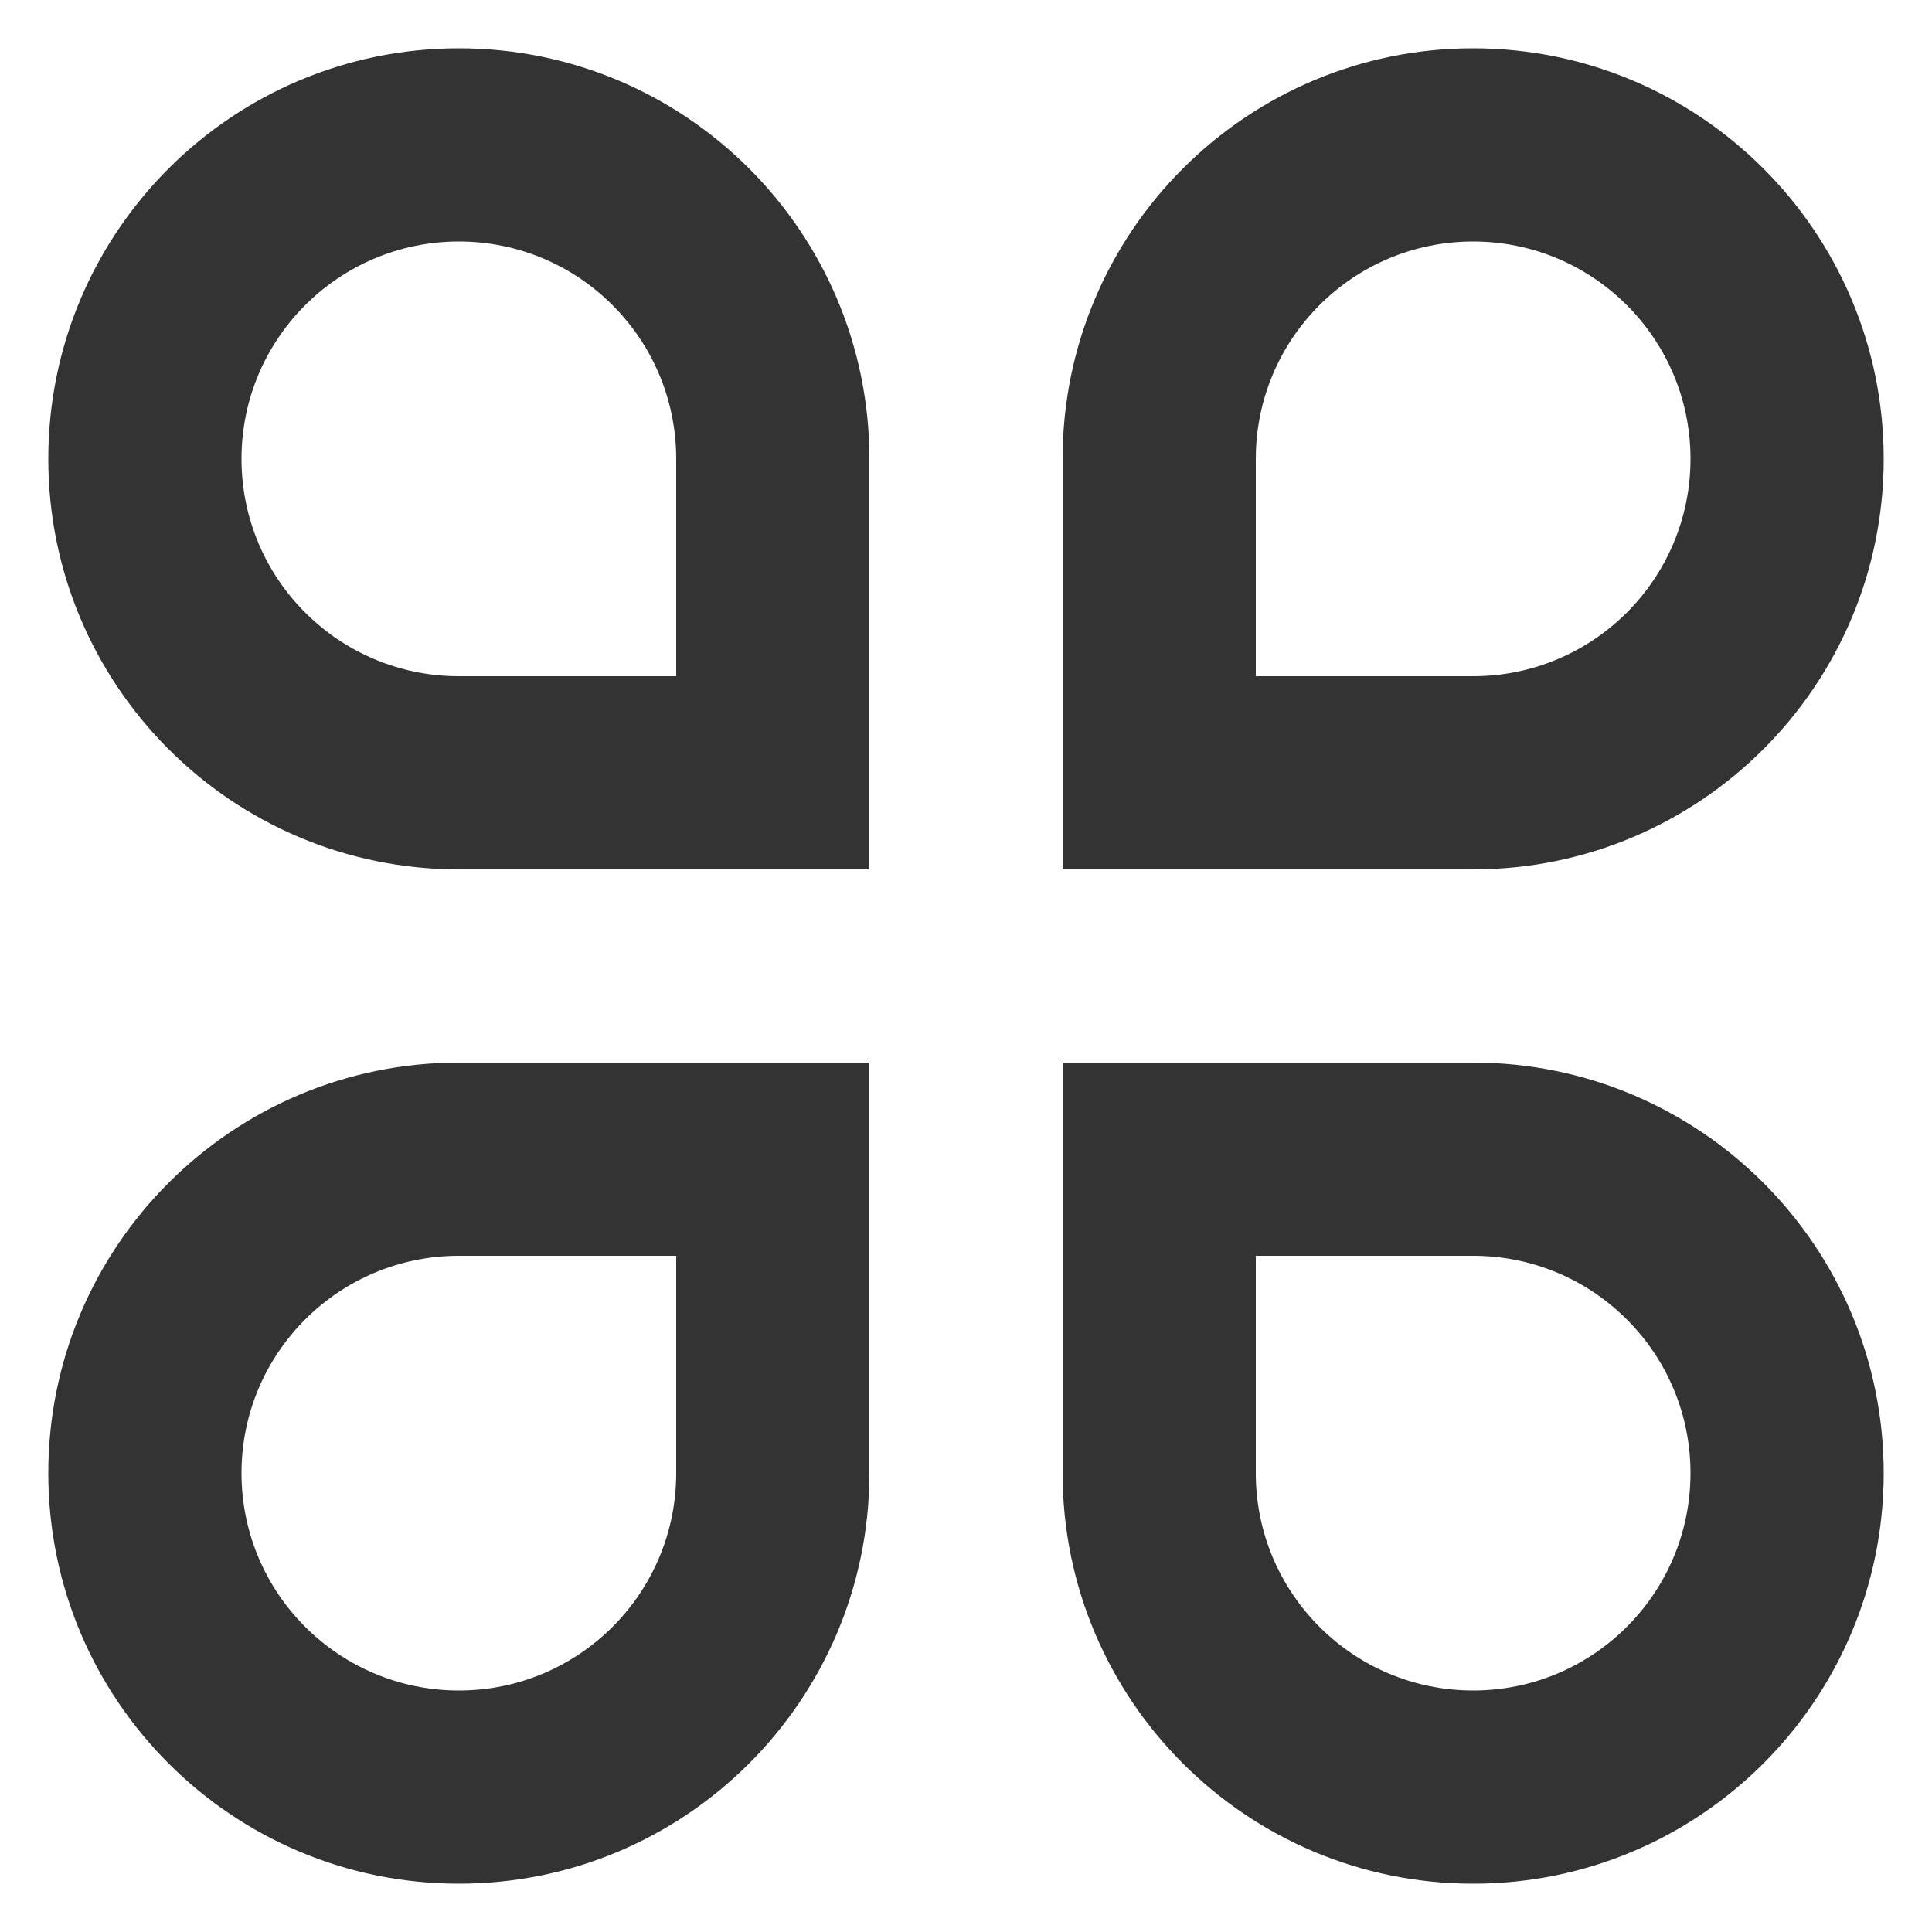
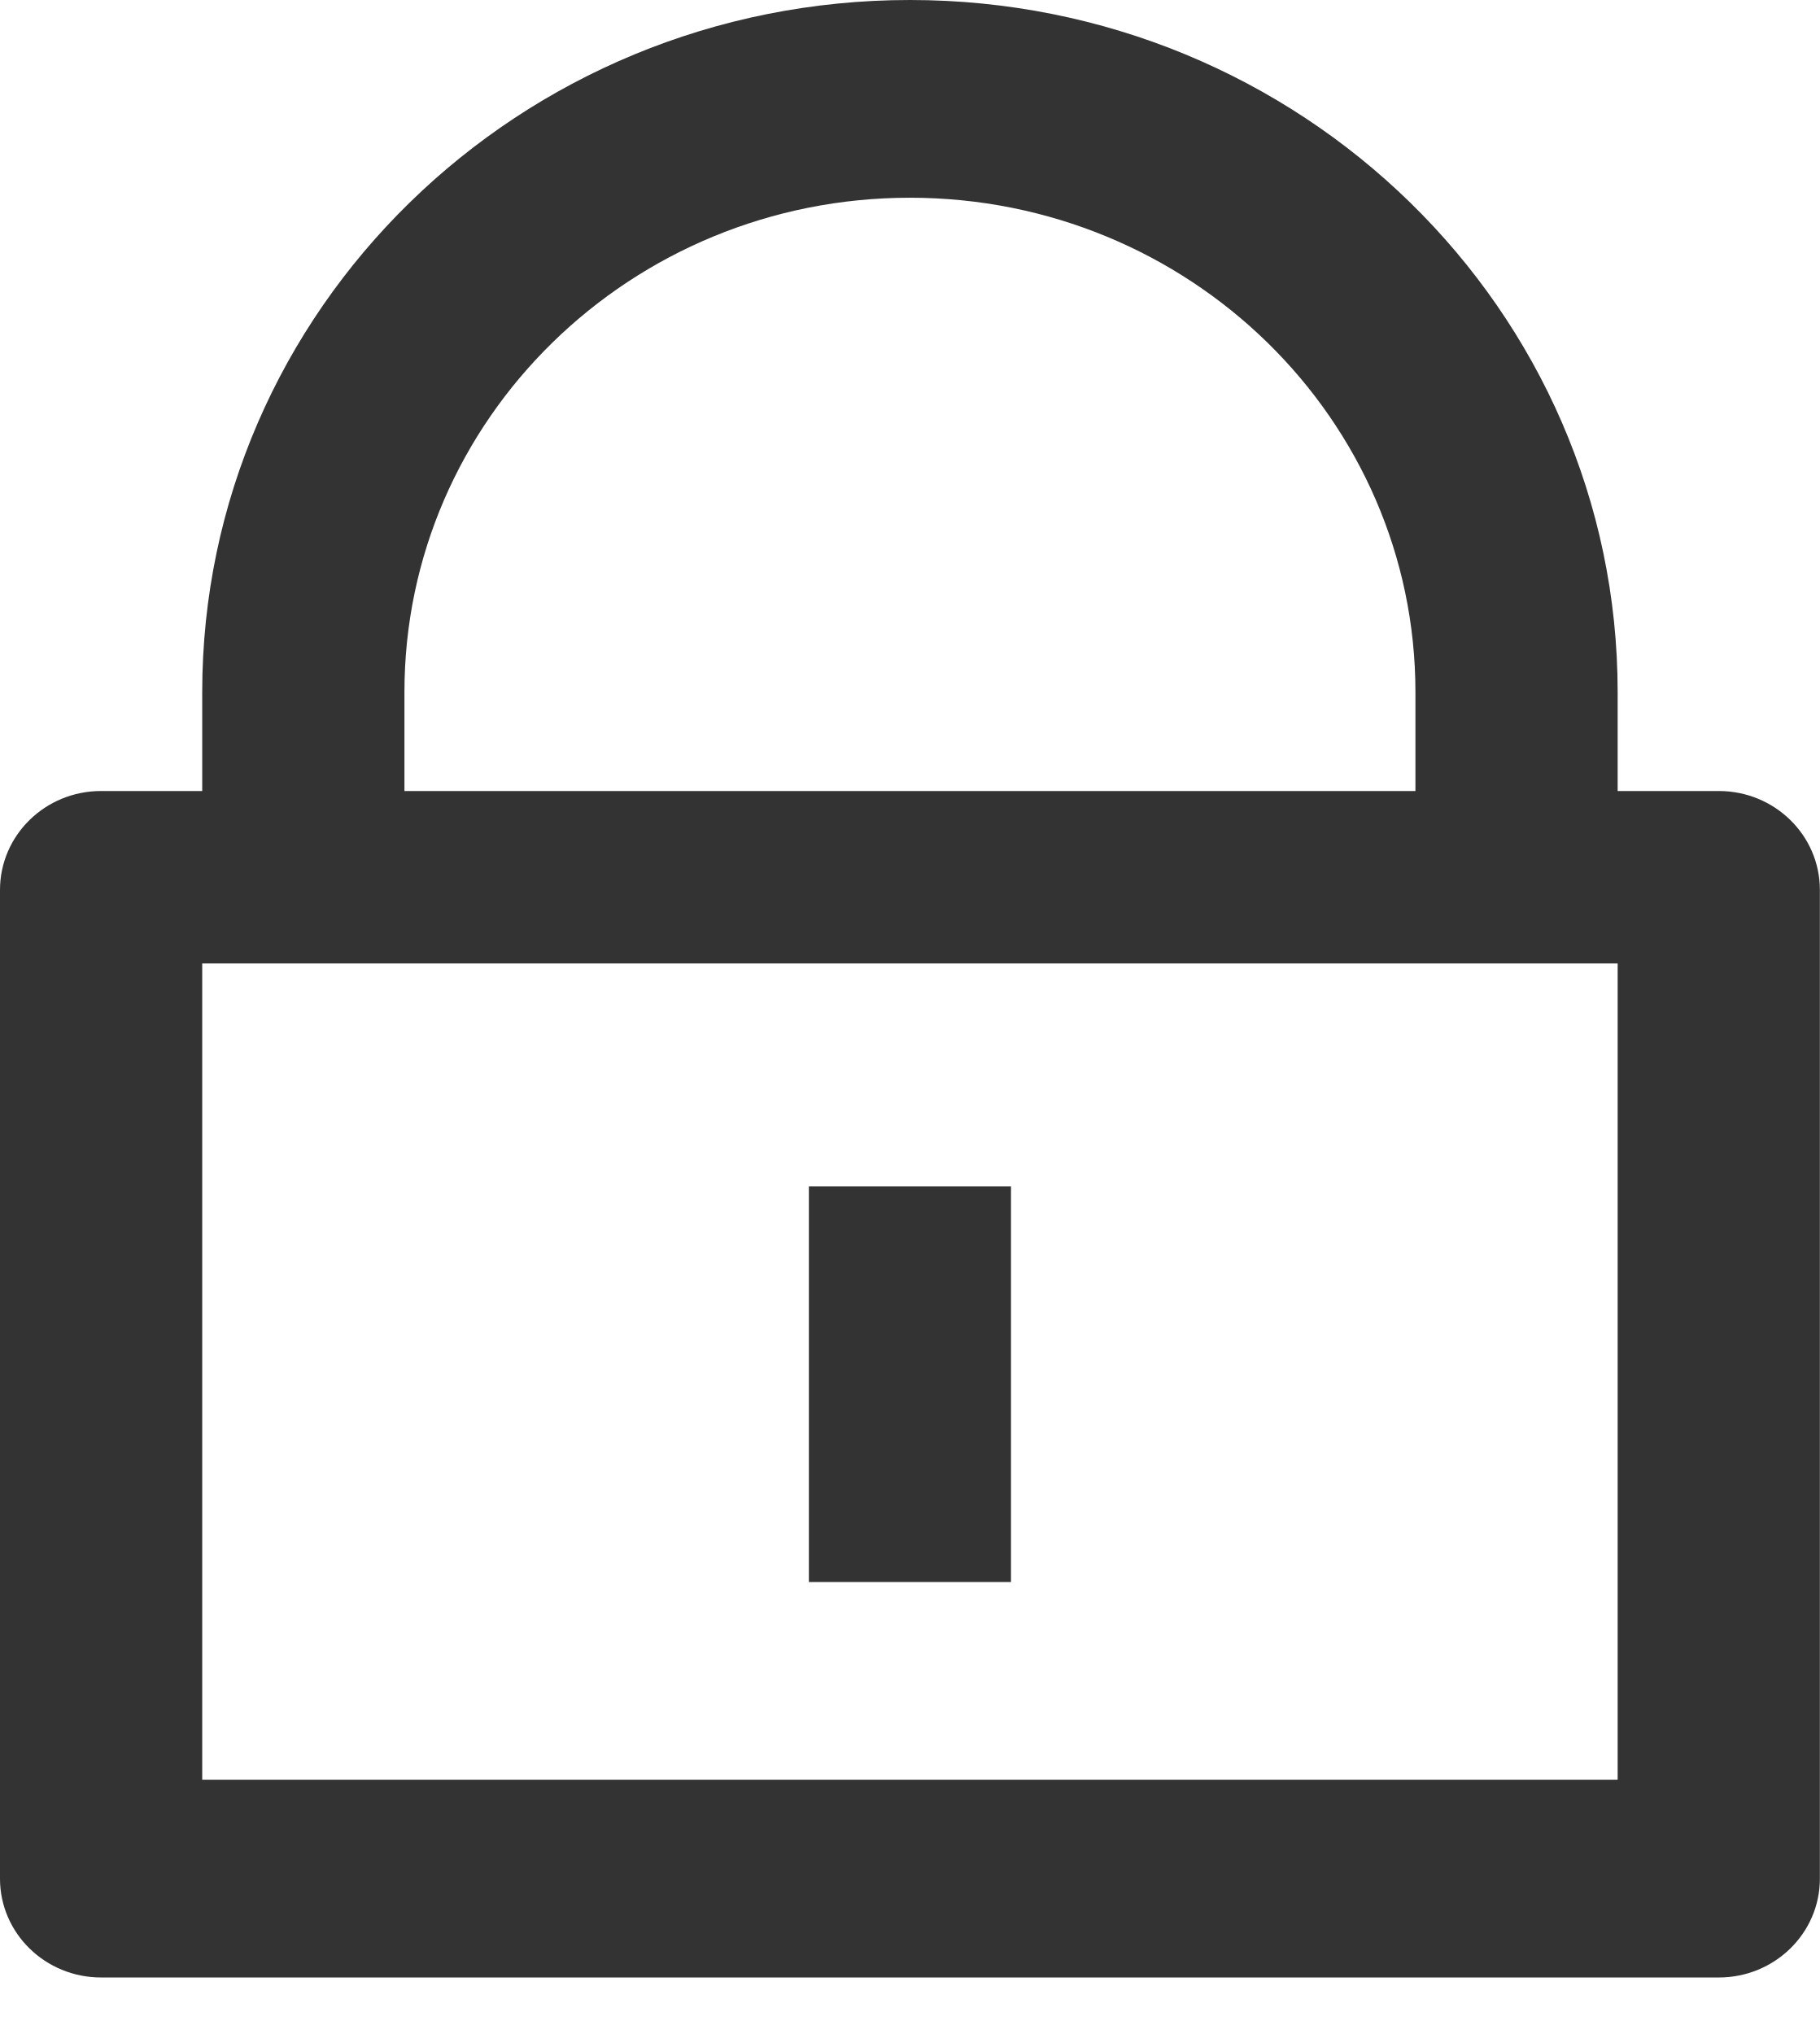
- <svg xmlns="http://www.w3.org/2000/svg" version="1.1" width="19px" height="19px">
-   <g transform="matrix(1 0 0 1 -40 -432 )">
-     <path d="M 4.513 0.475  C 6.742 0.475  8.55 2.283  8.55 4.513  L 8.55 8.55  L 4.513 8.55  C 2.283 8.55  0.475 6.742  0.475 4.513  C 0.475 2.283  2.283 0.475  4.513 0.475  Z M 4.513 6.65  L 6.65 6.65  L 6.65 4.513  C 6.65 3.332  5.693 2.375  4.513 2.375  C 3.332 2.375  2.375 3.332  2.375 4.513  C 2.375 5.693  3.332 6.65  4.513 6.65  Z M 4.513 10.45  L 8.55 10.45  L 8.55 14.487  C 8.55 16.717  6.742 18.525  4.513 18.525  C 2.283 18.525  0.475 16.717  0.475 14.487  C 0.475 12.258  2.283 10.45  4.513 10.45  Z M 6.65 12.35  L 4.513 12.35  C 3.332 12.35  2.375 13.307  2.375 14.487  C 2.375 15.668  3.332 16.625  4.513 16.625  C 5.693 16.625  6.65 15.668  6.65 14.487  L 6.65 12.35  Z M 10.45 4.513  C 10.45 2.283  12.258 0.475  14.487 0.475  C 16.717 0.475  18.525 2.283  18.525 4.513  C 18.525 6.742  16.717 8.55  14.487 8.55  L 10.45 8.55  L 10.45 4.513  Z M 12.35 6.65  L 14.487 6.65  C 15.668 6.65  16.625 5.693  16.625 4.513  C 16.625 3.332  15.668 2.375  14.487 2.375  C 13.307 2.375  12.35 3.332  12.35 4.513  L 12.35 6.65  Z M 10.45 14.487  L 10.45 10.45  L 14.487 10.45  C 16.717 10.45  18.525 12.258  18.525 14.487  C 18.525 16.717  16.717 18.525  14.487 18.525  C 12.258 18.525  10.45 16.717  10.45 14.487  Z M 14.487 12.35  L 12.35 12.35  L 12.35 14.487  C 12.35 15.668  13.307 16.625  14.487 16.625  C 15.668 16.625  16.625 15.668  16.625 14.487  C 16.625 13.307  15.668 12.35  14.487 12.35  Z " fill-rule="nonzero" fill="#333333" stroke="none" transform="matrix(1 0 0 1 40 432 )" />
+ <svg xmlns="http://www.w3.org/2000/svg" version="1.1" width="17px" height="19px">
+   <g transform="matrix(1 0 0 1 -42 -297 )">
+     <path d="M 15.111 6.465  L 15.111 7.389  L 16.056 7.389  C 16.577 7.389  17 7.802  17 8.313  L 17 17.549  C 17 18.059  16.577 18.472  16.056 18.472  L 0.944 18.472  C 0.423 18.472  0 18.059  0 17.549  L 0 8.313  C 0 7.802  0.423 7.389  0.944 7.389  L 1.889 7.389  L 1.889 6.465  C 1.889 2.895  4.849 0  8.5 0  C 12.151 0  15.111 2.895  15.111 6.465  Z M 15.111 9  L 1.889 9  L 1.889 16.625  L 15.111 16.625  L 15.111 9  Z M 7.556 14.778  L 7.556 11.083  L 9.444 11.083  L 9.444 14.778  L 7.556 14.778  Z M 3.778 7.389  L 13.222 7.389  L 13.222 6.465  C 13.222 3.915  11.108 1.847  8.5 1.847  C 5.892 1.847  3.778 3.915  3.778 6.465  L 3.778 7.389  Z " fill-rule="nonzero" fill="#333333" stroke="none" transform="matrix(1 0 0 1 42 297 )" />
  </g>
</svg>
